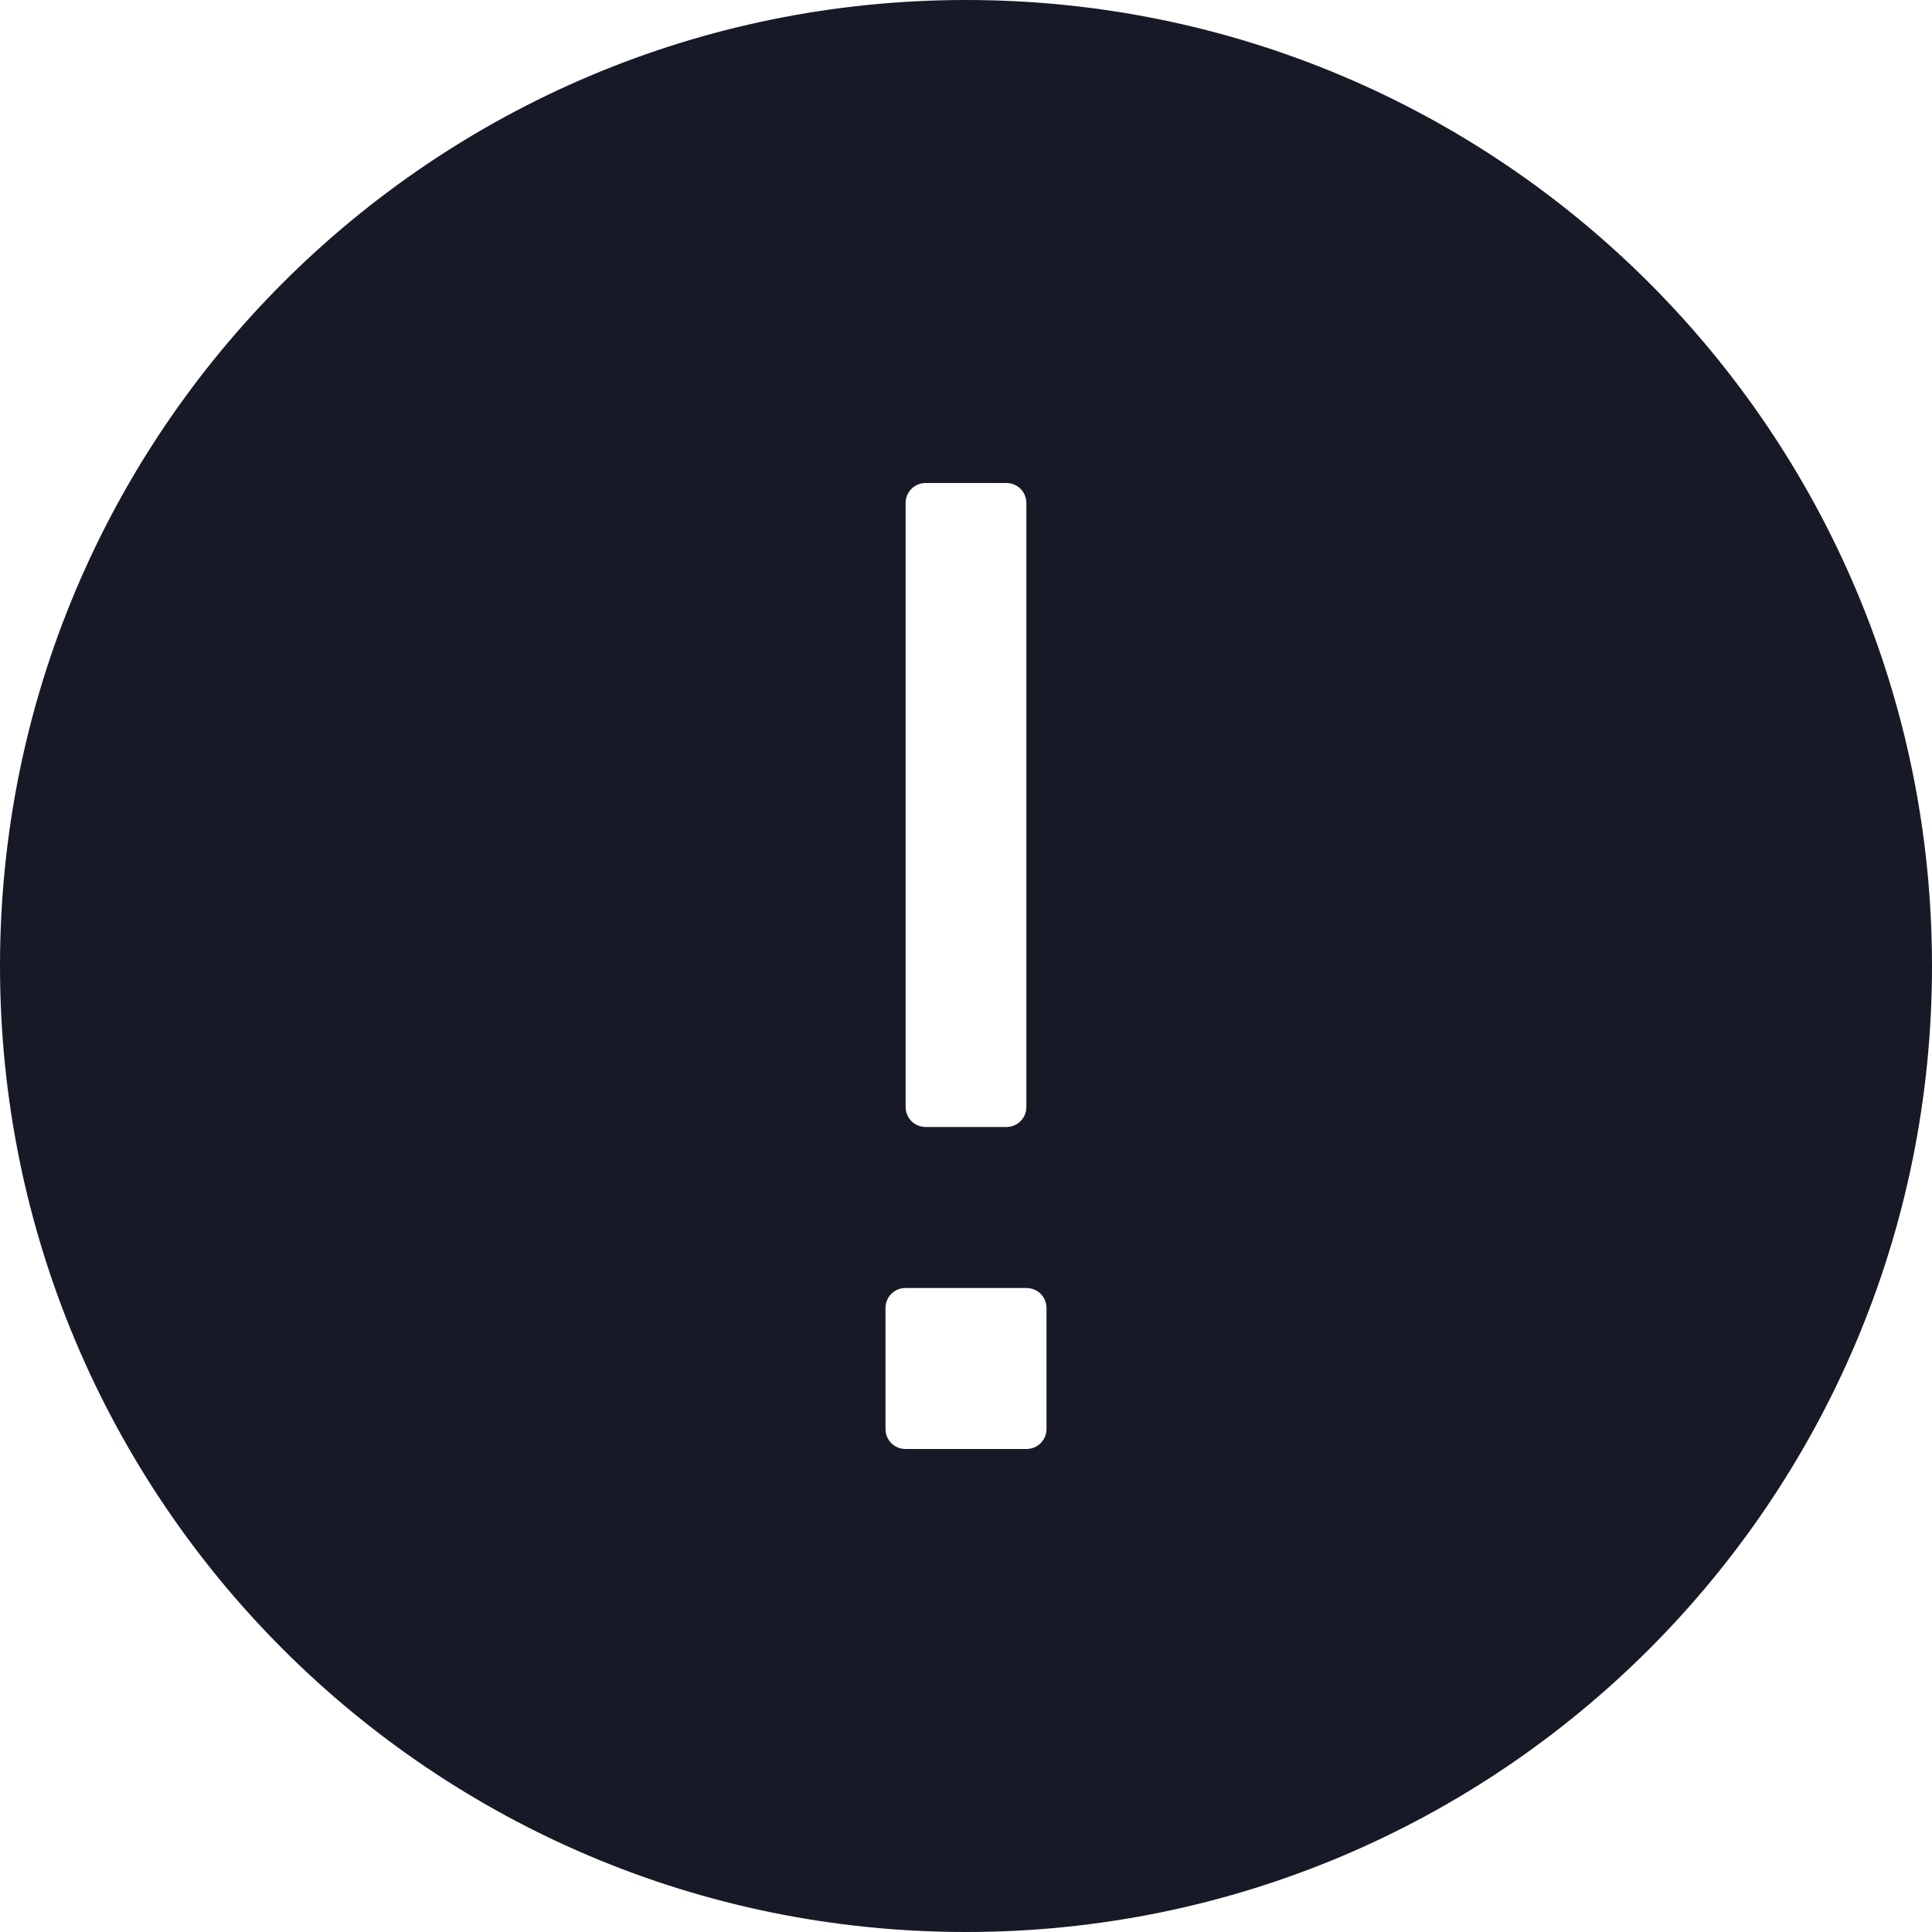
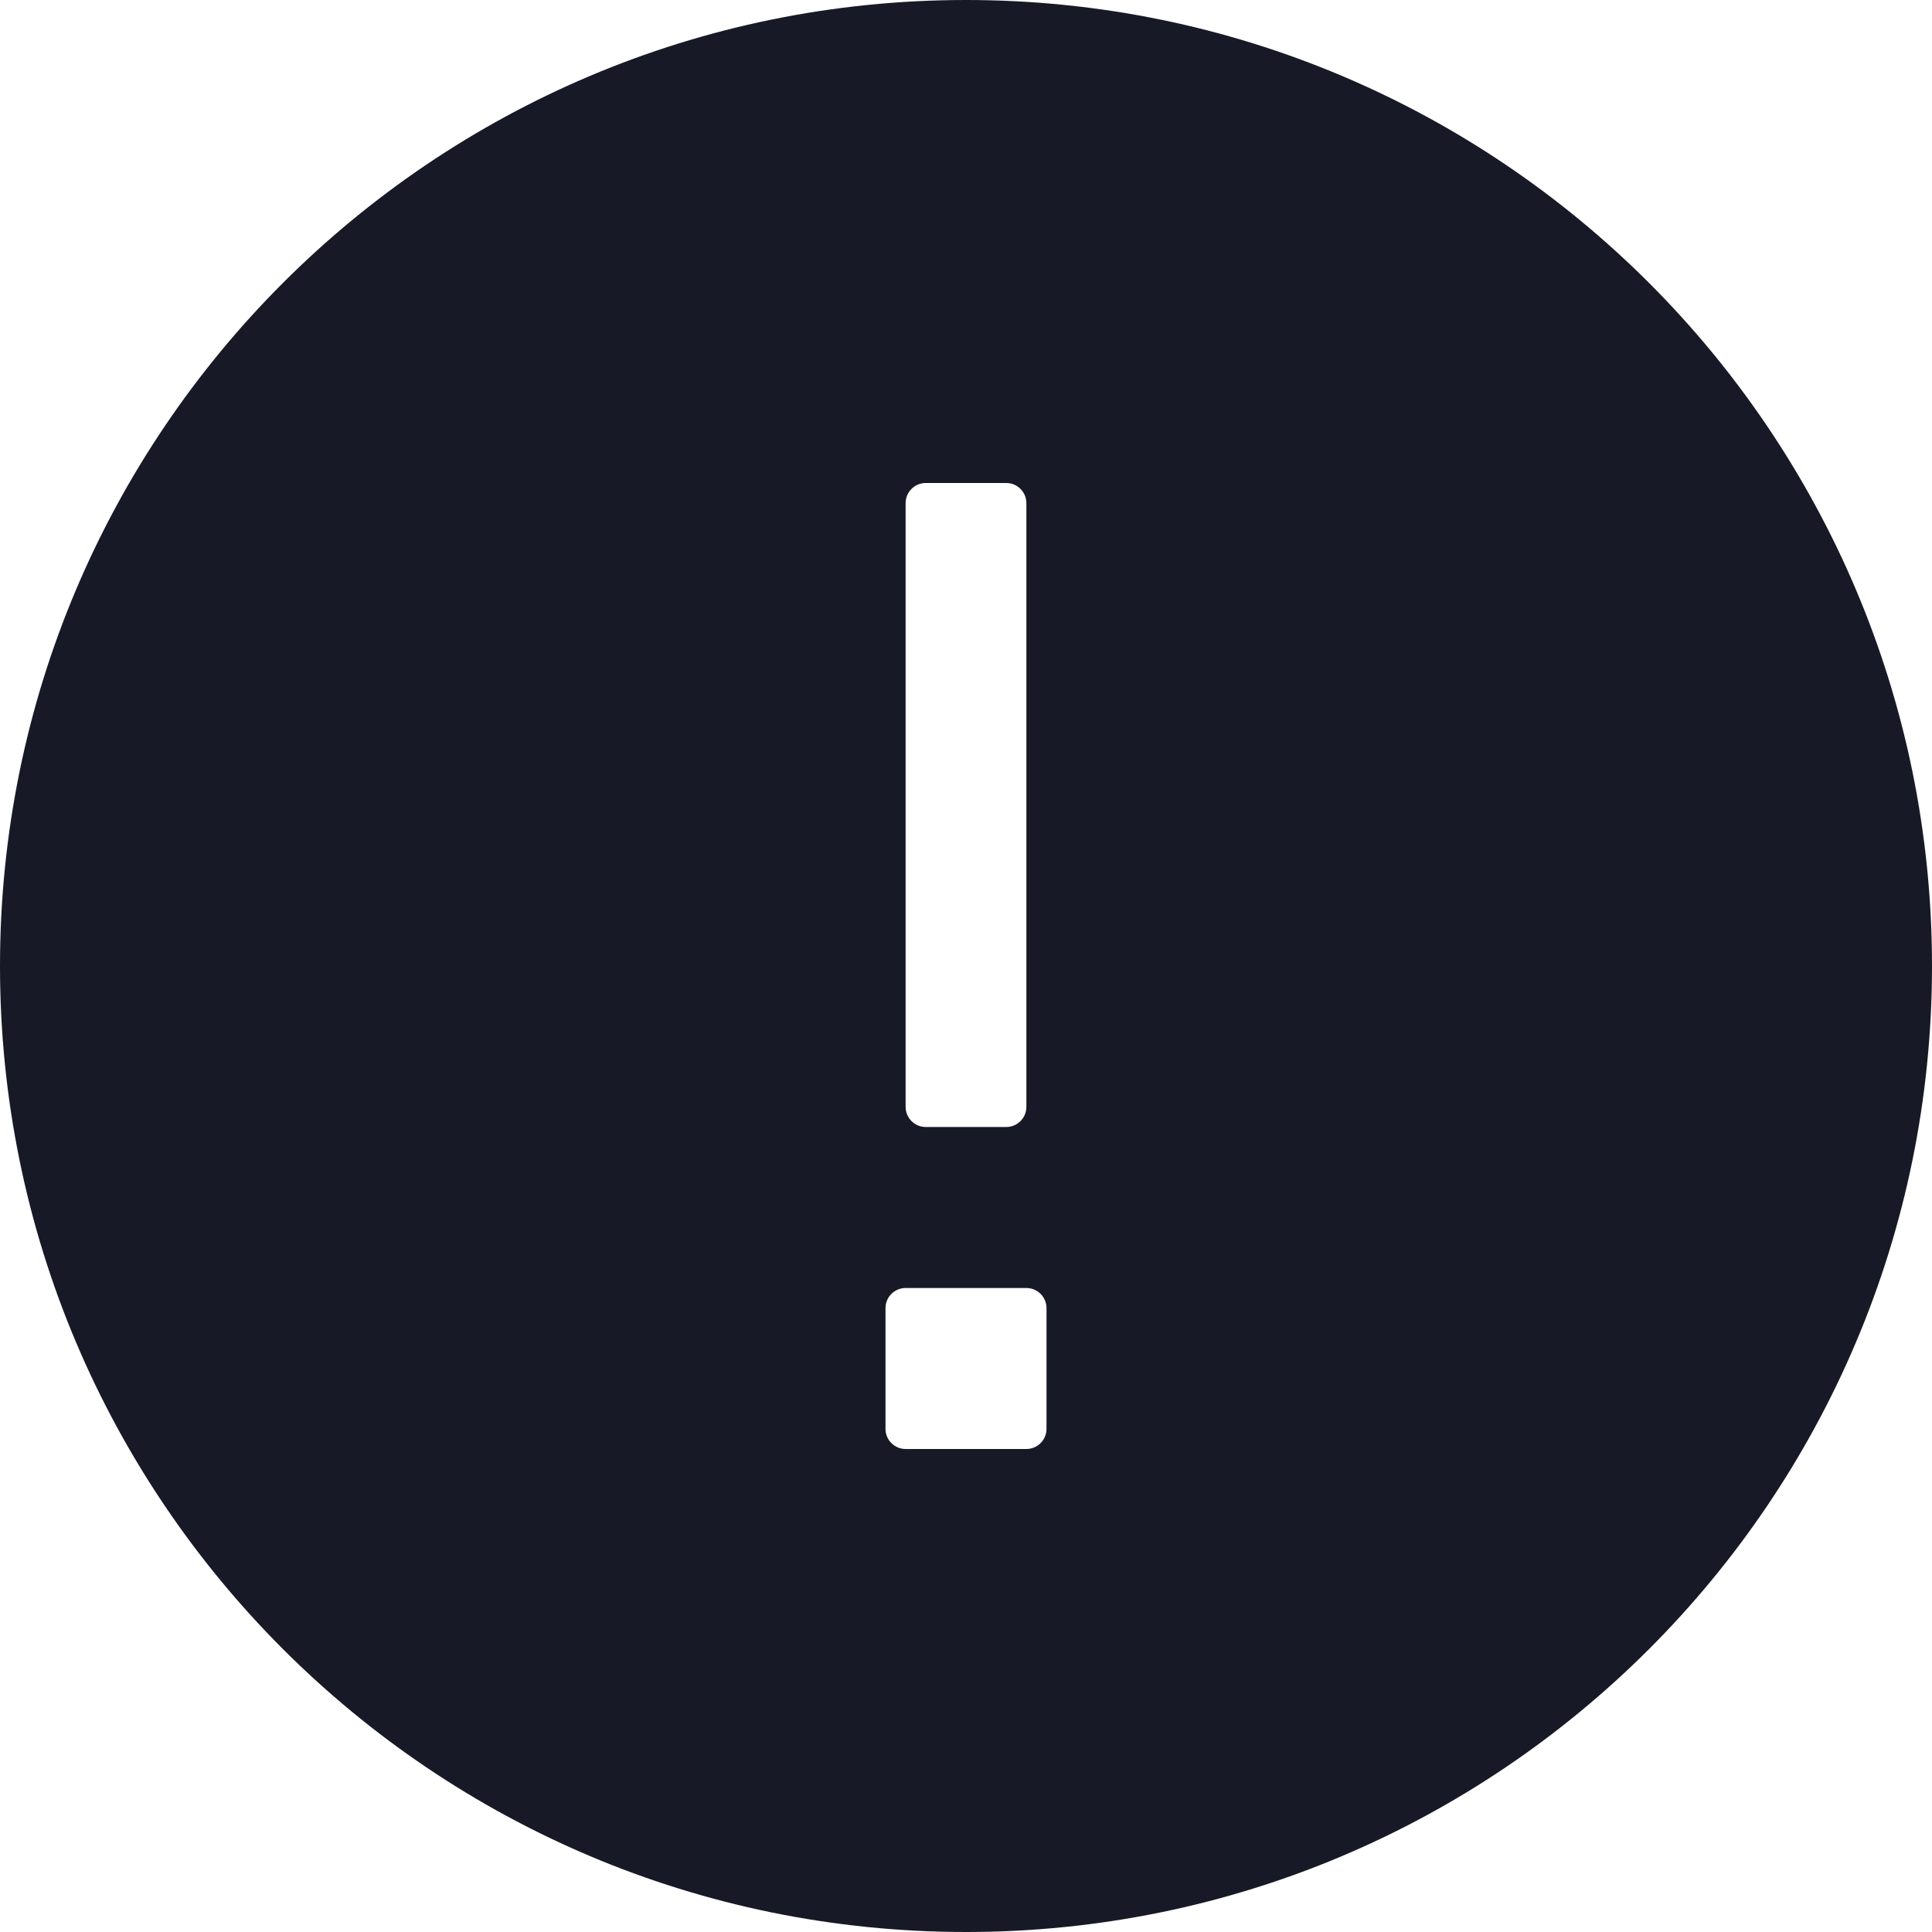
- <svg xmlns="http://www.w3.org/2000/svg" viewBox="0 0 1024 1024">
-   <path fill="#171a26" d="M512 1024c282.88 0 512-229.12 512-512s-229.12-512-512-512-512 229.12-512 512 229.12 512 512 512z m-32-757.33c0-5.97 4.69-10.67 10.67-10.67h42.66c5.97 0 10.67 4.69 10.67 10.67v320c0 5.97-4.69 10.67-10.67 10.66h-42.66c-5.97 0-10.67-4.69-10.67-10.66v-320z m74.67 426.66v64c0 5.97-4.69 10.67-10.67 10.67h-64c-5.97 0-10.67-4.69-10.67-10.67v-64c0-5.97 4.69-10.67 10.67-10.66h64c5.97 0 10.67 4.69 10.67 10.66z" />
+ <svg xmlns="http://www.w3.org/2000/svg" fill="none" version="1.1" width="48" height="48" viewBox="0 0 48 48">
+   <defs />
+   <g style="mix-blend-mode:pass-through;opacity:1" transform="matrix(1,0,0,1,0,0)">
+     <g style="mix-blend-mode:pass-through;opacity:1" transform="matrix(1,0,0,1,0,0)">
+       <path d="M24 48C37.255 48 48 37.255 48 24C48 10.745 37.255 0 24 0C10.745 0 0 10.745 0 24C0 37.255 10.745 48 24 48ZM22.5 12.5C22.5 12.224 22.724 12 23 12L25 12C25.276 12 25.5 12.224 25.5 12.5L25.5 27.5C25.5 27.776 25.276 28 25 28L23 28C22.724 28 22.5 27.776 22.5 27.5L22.5 12.5ZM26 32.5L26 35.5C26 35.776 25.776 36 25.5 36L22.5 36C22.224 36 22 35.776 22 35.5L22 32.5C22 32.224 22.224 32 22.5 32L25.5 32C25.776 32 26 32.224 26 32.5Z" fill-rule="NONZERO" fill="#171a26" fill-opacity="1" style="mix-blend-mode:normal" />
+     </g>
+   </g>
</svg>
